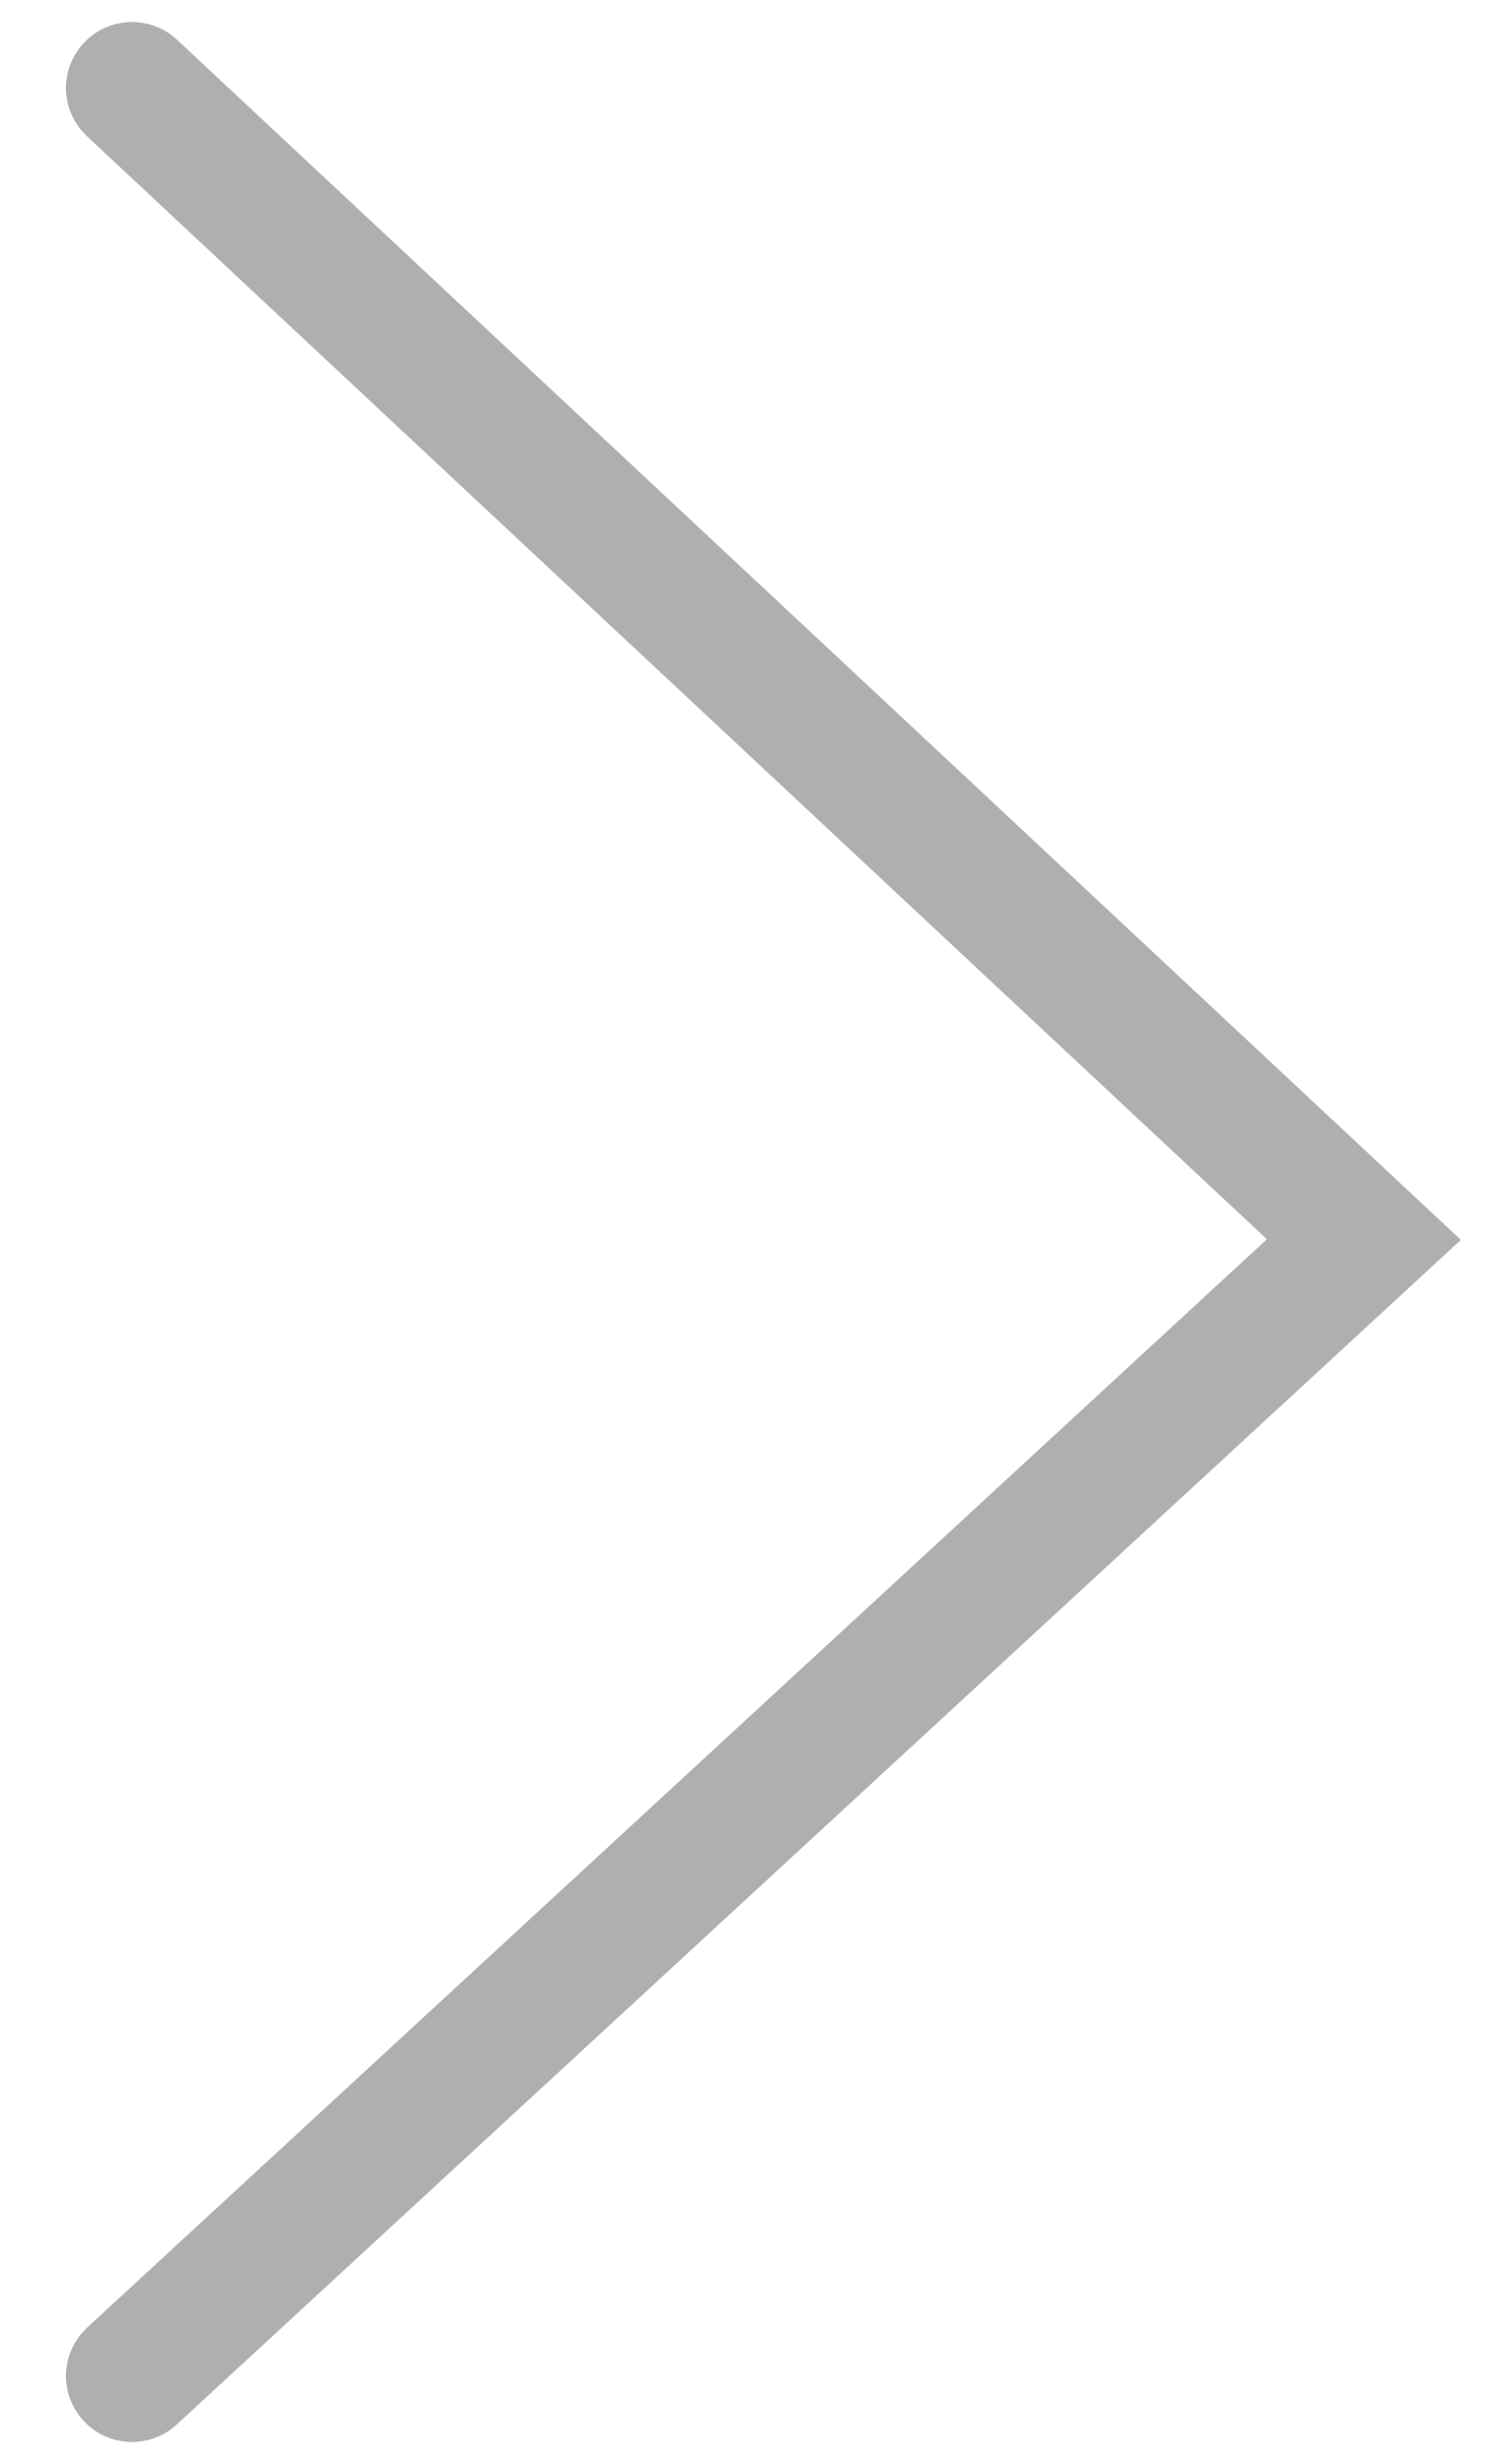
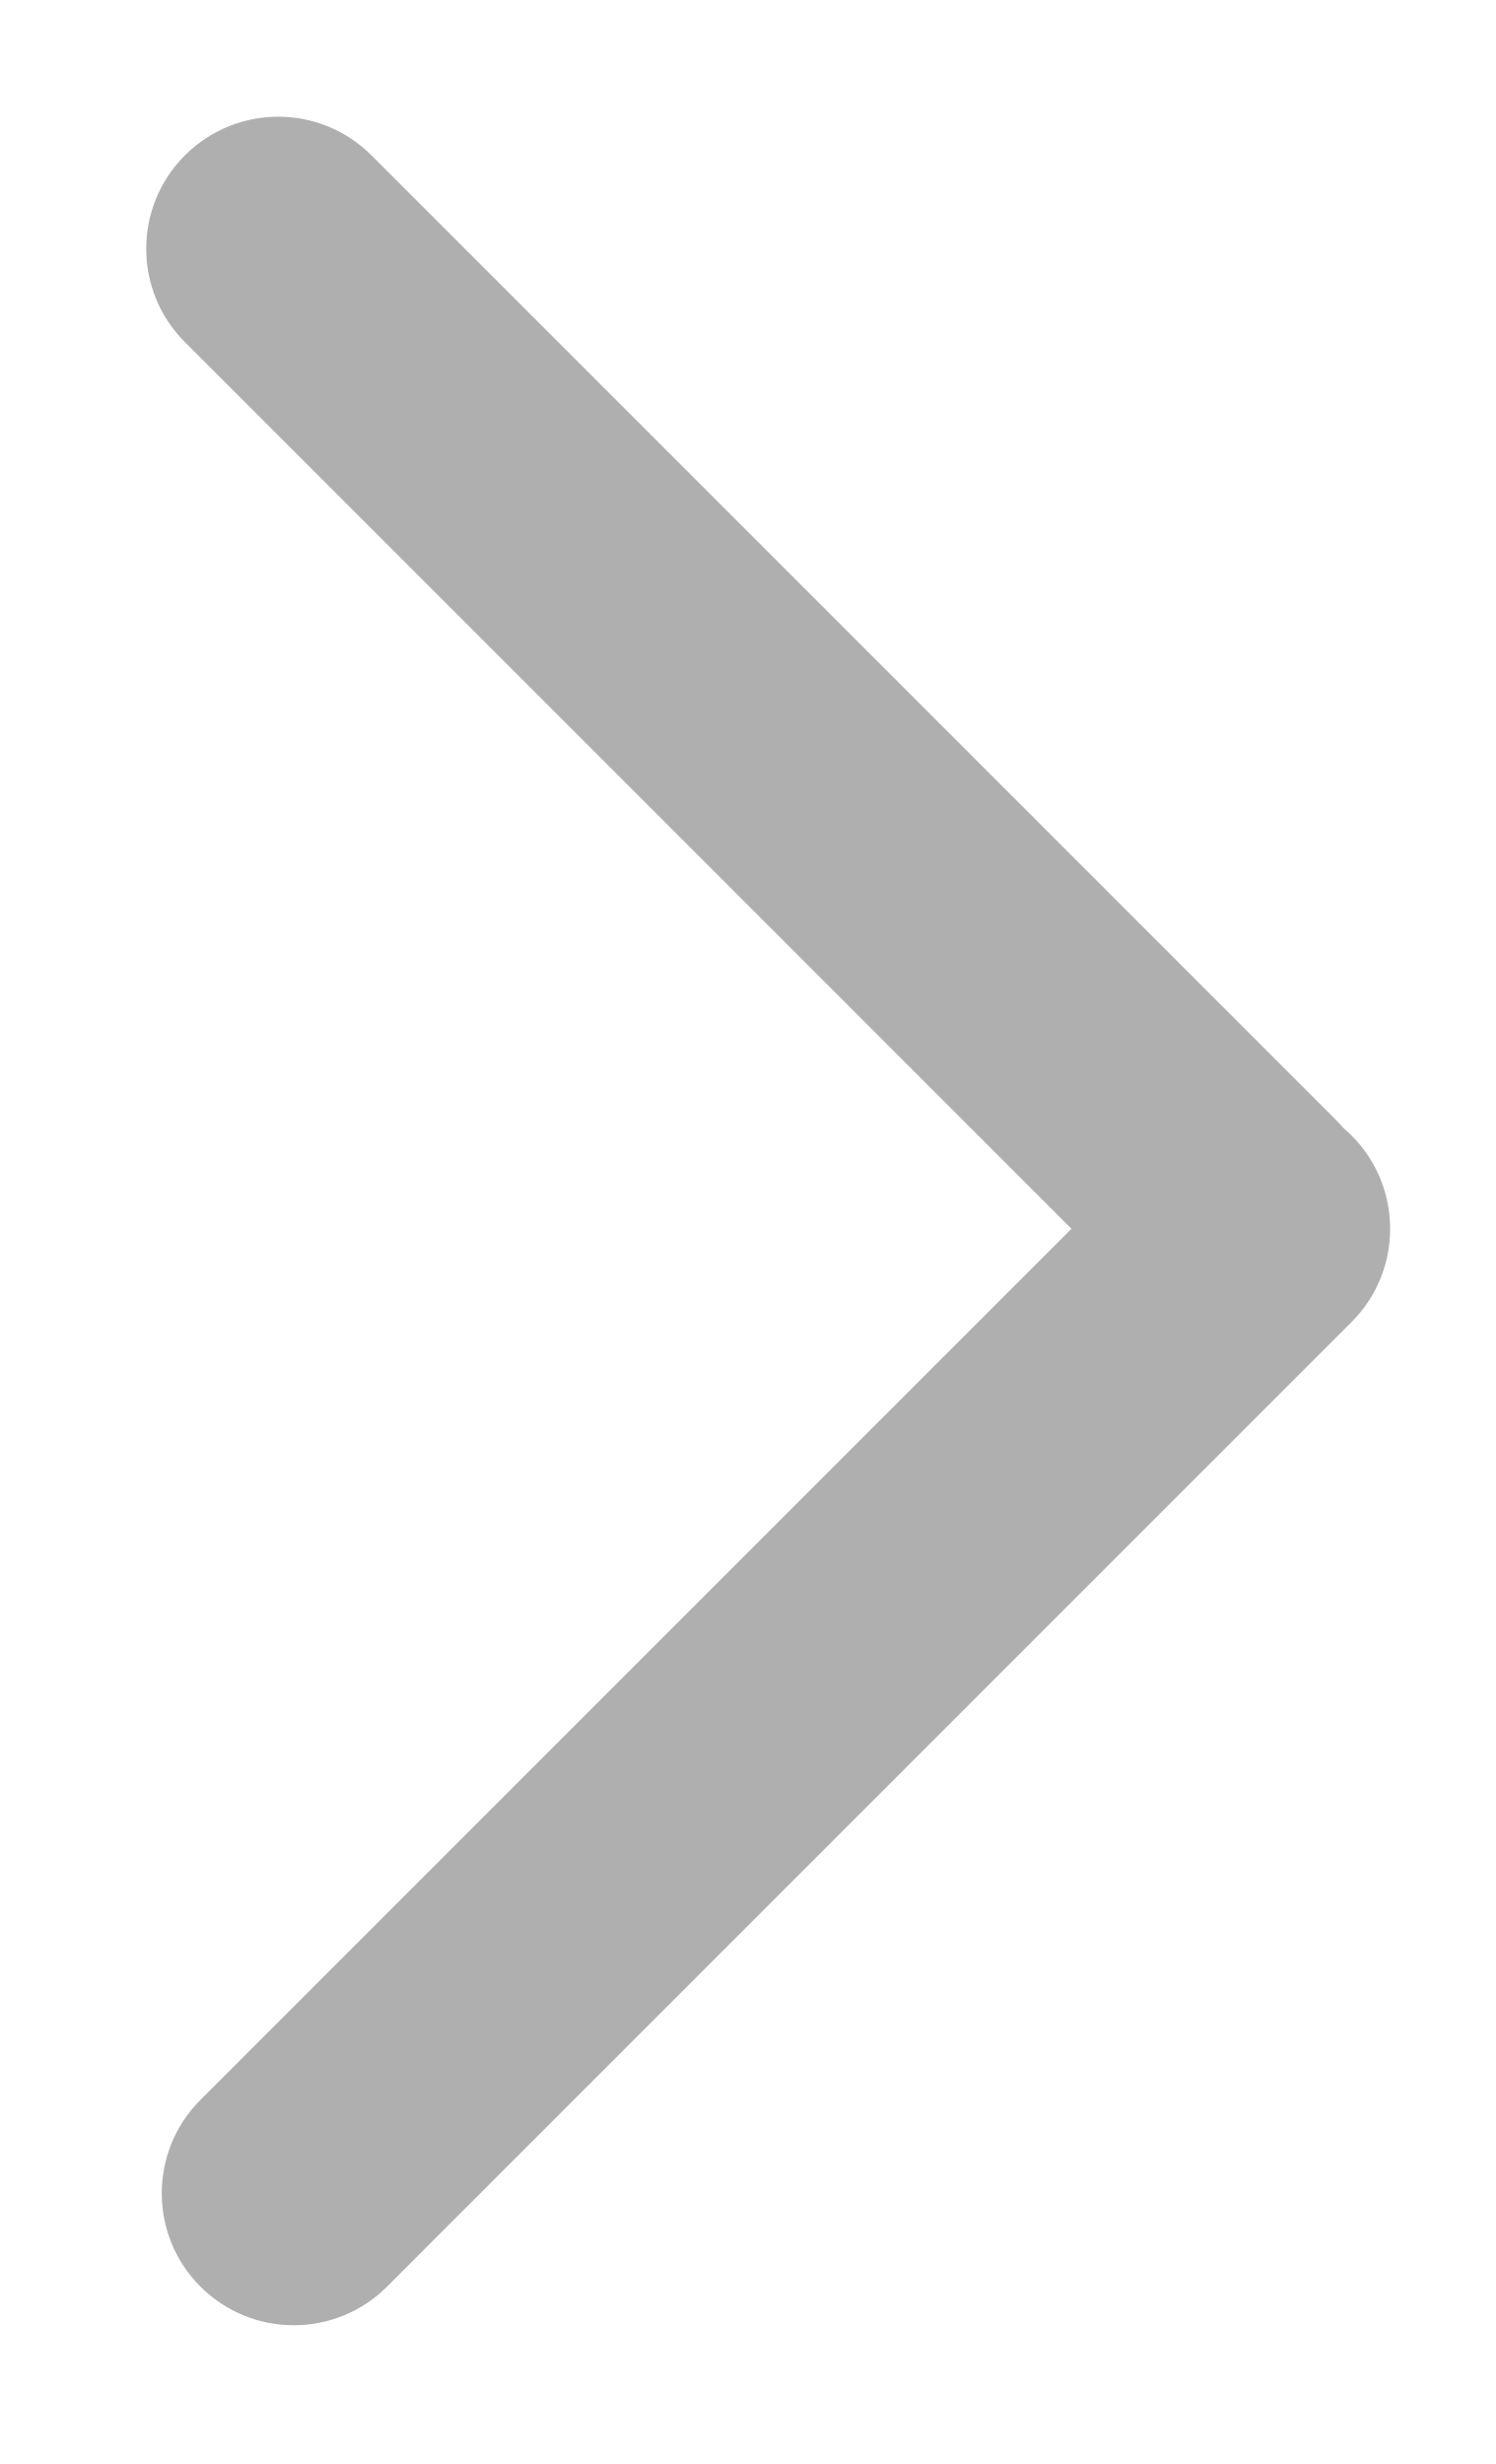
<svg xmlns="http://www.w3.org/2000/svg" width="34px" height="56px" viewBox="0 0 34 56" version="1.1">
  <defs />
  <g id="Page-1" stroke="none" stroke-width="1" fill="none" fill-rule="evenodd">
-     <g id="arrow-prev" transform="translate(3, 2)" stroke-linecap="round" stroke="#AFAFAF" stroke-width="3">
-       <g id="Page-1" transform="translate(0, 0)">
-         <g id="Artboard-1" transform="translate(0, 0)">
-           <path d="M1.77635684e-15,0 L28,25.828 L1.77635684e-15,52" id="Path-25-Copy" transform="translate(14, 26) scale(-1, 1) rotate(180) translate(-14, -26) " />
-         </g>
-       </g>
-     </g>
+     <g id="slices" transform="translate(-42, -158)" />
+     <path d="M-32.99,43.25 C-32.997,43.168 -33,43.084 -33,43 L-33,12 C-33,10.343 -31.657,9 -30,9 C-28.343,9 -27,10.343 -27,12 L-27,40.5 L1,40.5 C2.657,40.5 4,41.843 4,43.5 C4,45.157 2.657,46.5 1,46.5 L-30,46.5 C-31.657,46.5 -33,45.157 -33,43.5 C-33,43.416 -32.997,43.332 -32.99,43.25 Z" id="Shape" fill="#AFAFAF" transform="translate(-14.5, 27.75) rotate(-315) translate(14.5, -27.75) " />
+     <path d="M-11.99,43.25 C-11.997,43.168 -12,43.084 -12,43 L-12,12 C-12,10.343 -10.657,9 -9,9 C-7.343,9 -6,10.343 -6,12 L-6,40.5 L22,40.5 C23.657,40.5 25,41.843 25,43.5 C25,45.157 23.657,46.5 22,46.5 L-9,46.5 C-10.657,46.5 -12,45.157 -12,43.5 C-12,43.416 -11.997,43.332 -11.99,43.25 Z" id="Shape-Copy-5" fill="#AFAFAF" transform="translate(6.5, 27.75) scale(-1, 1) rotate(-315) translate(-6.5, -27.75) " />
  </g>
</svg>
